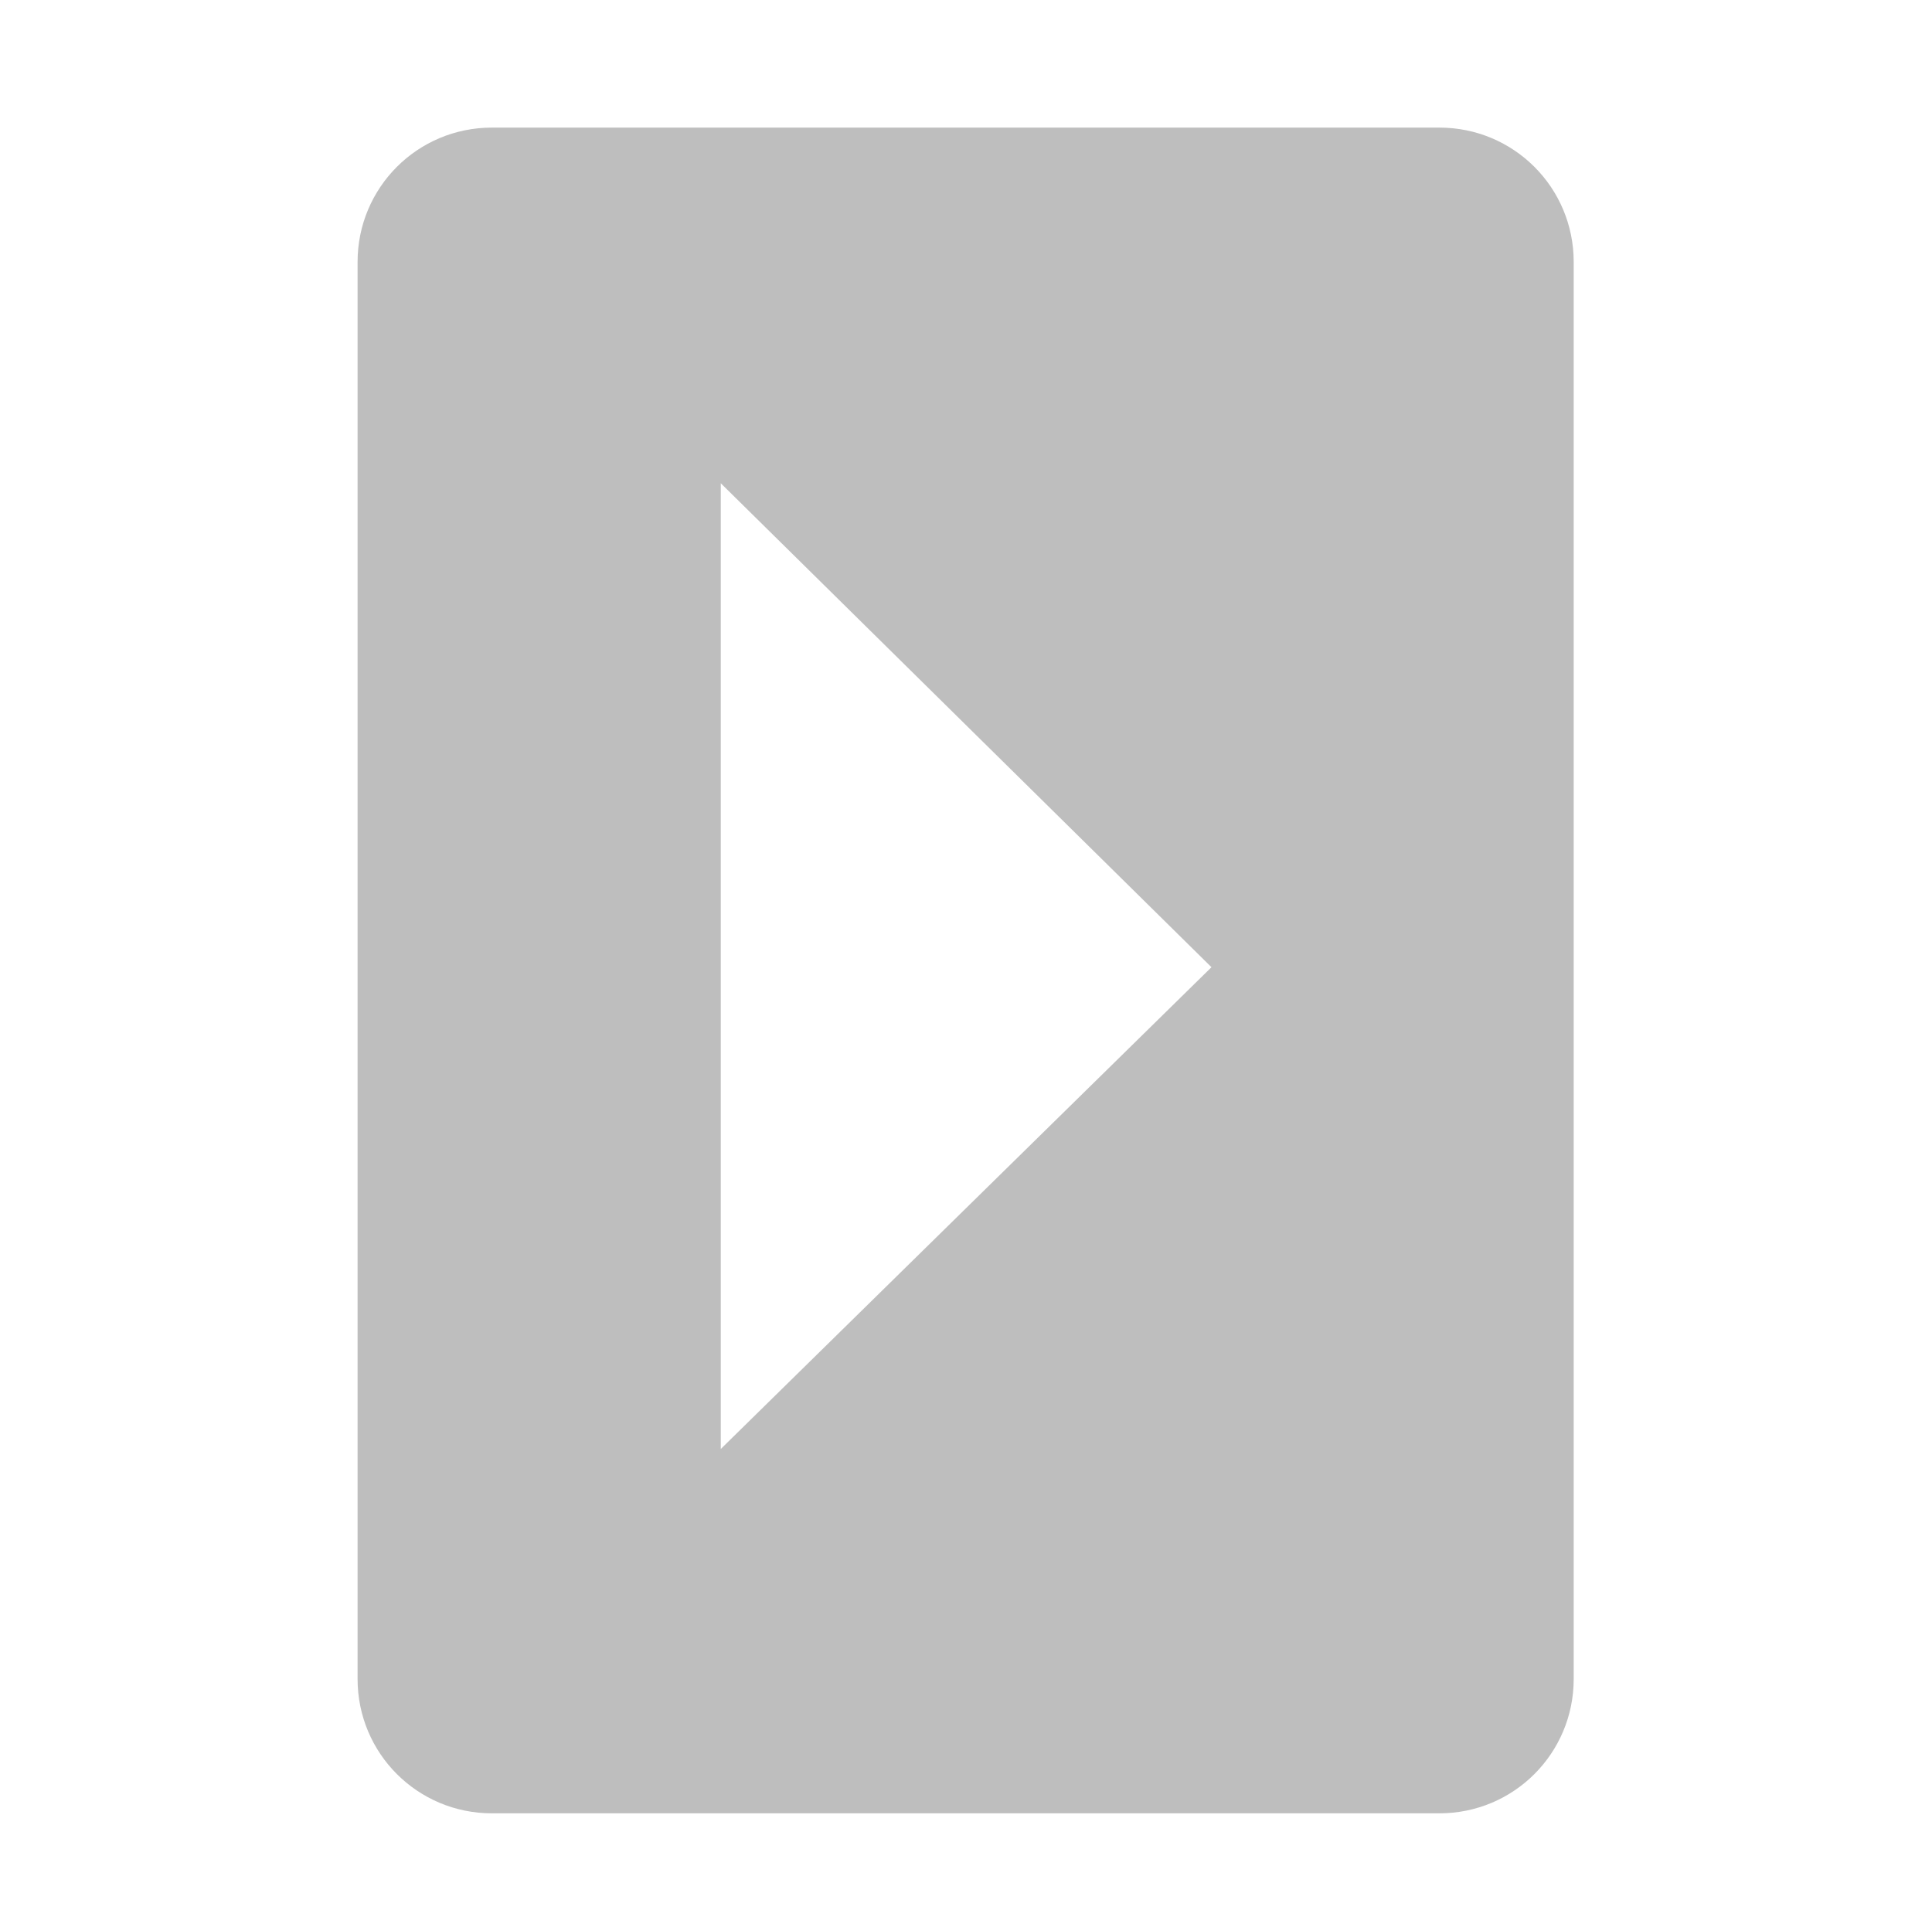
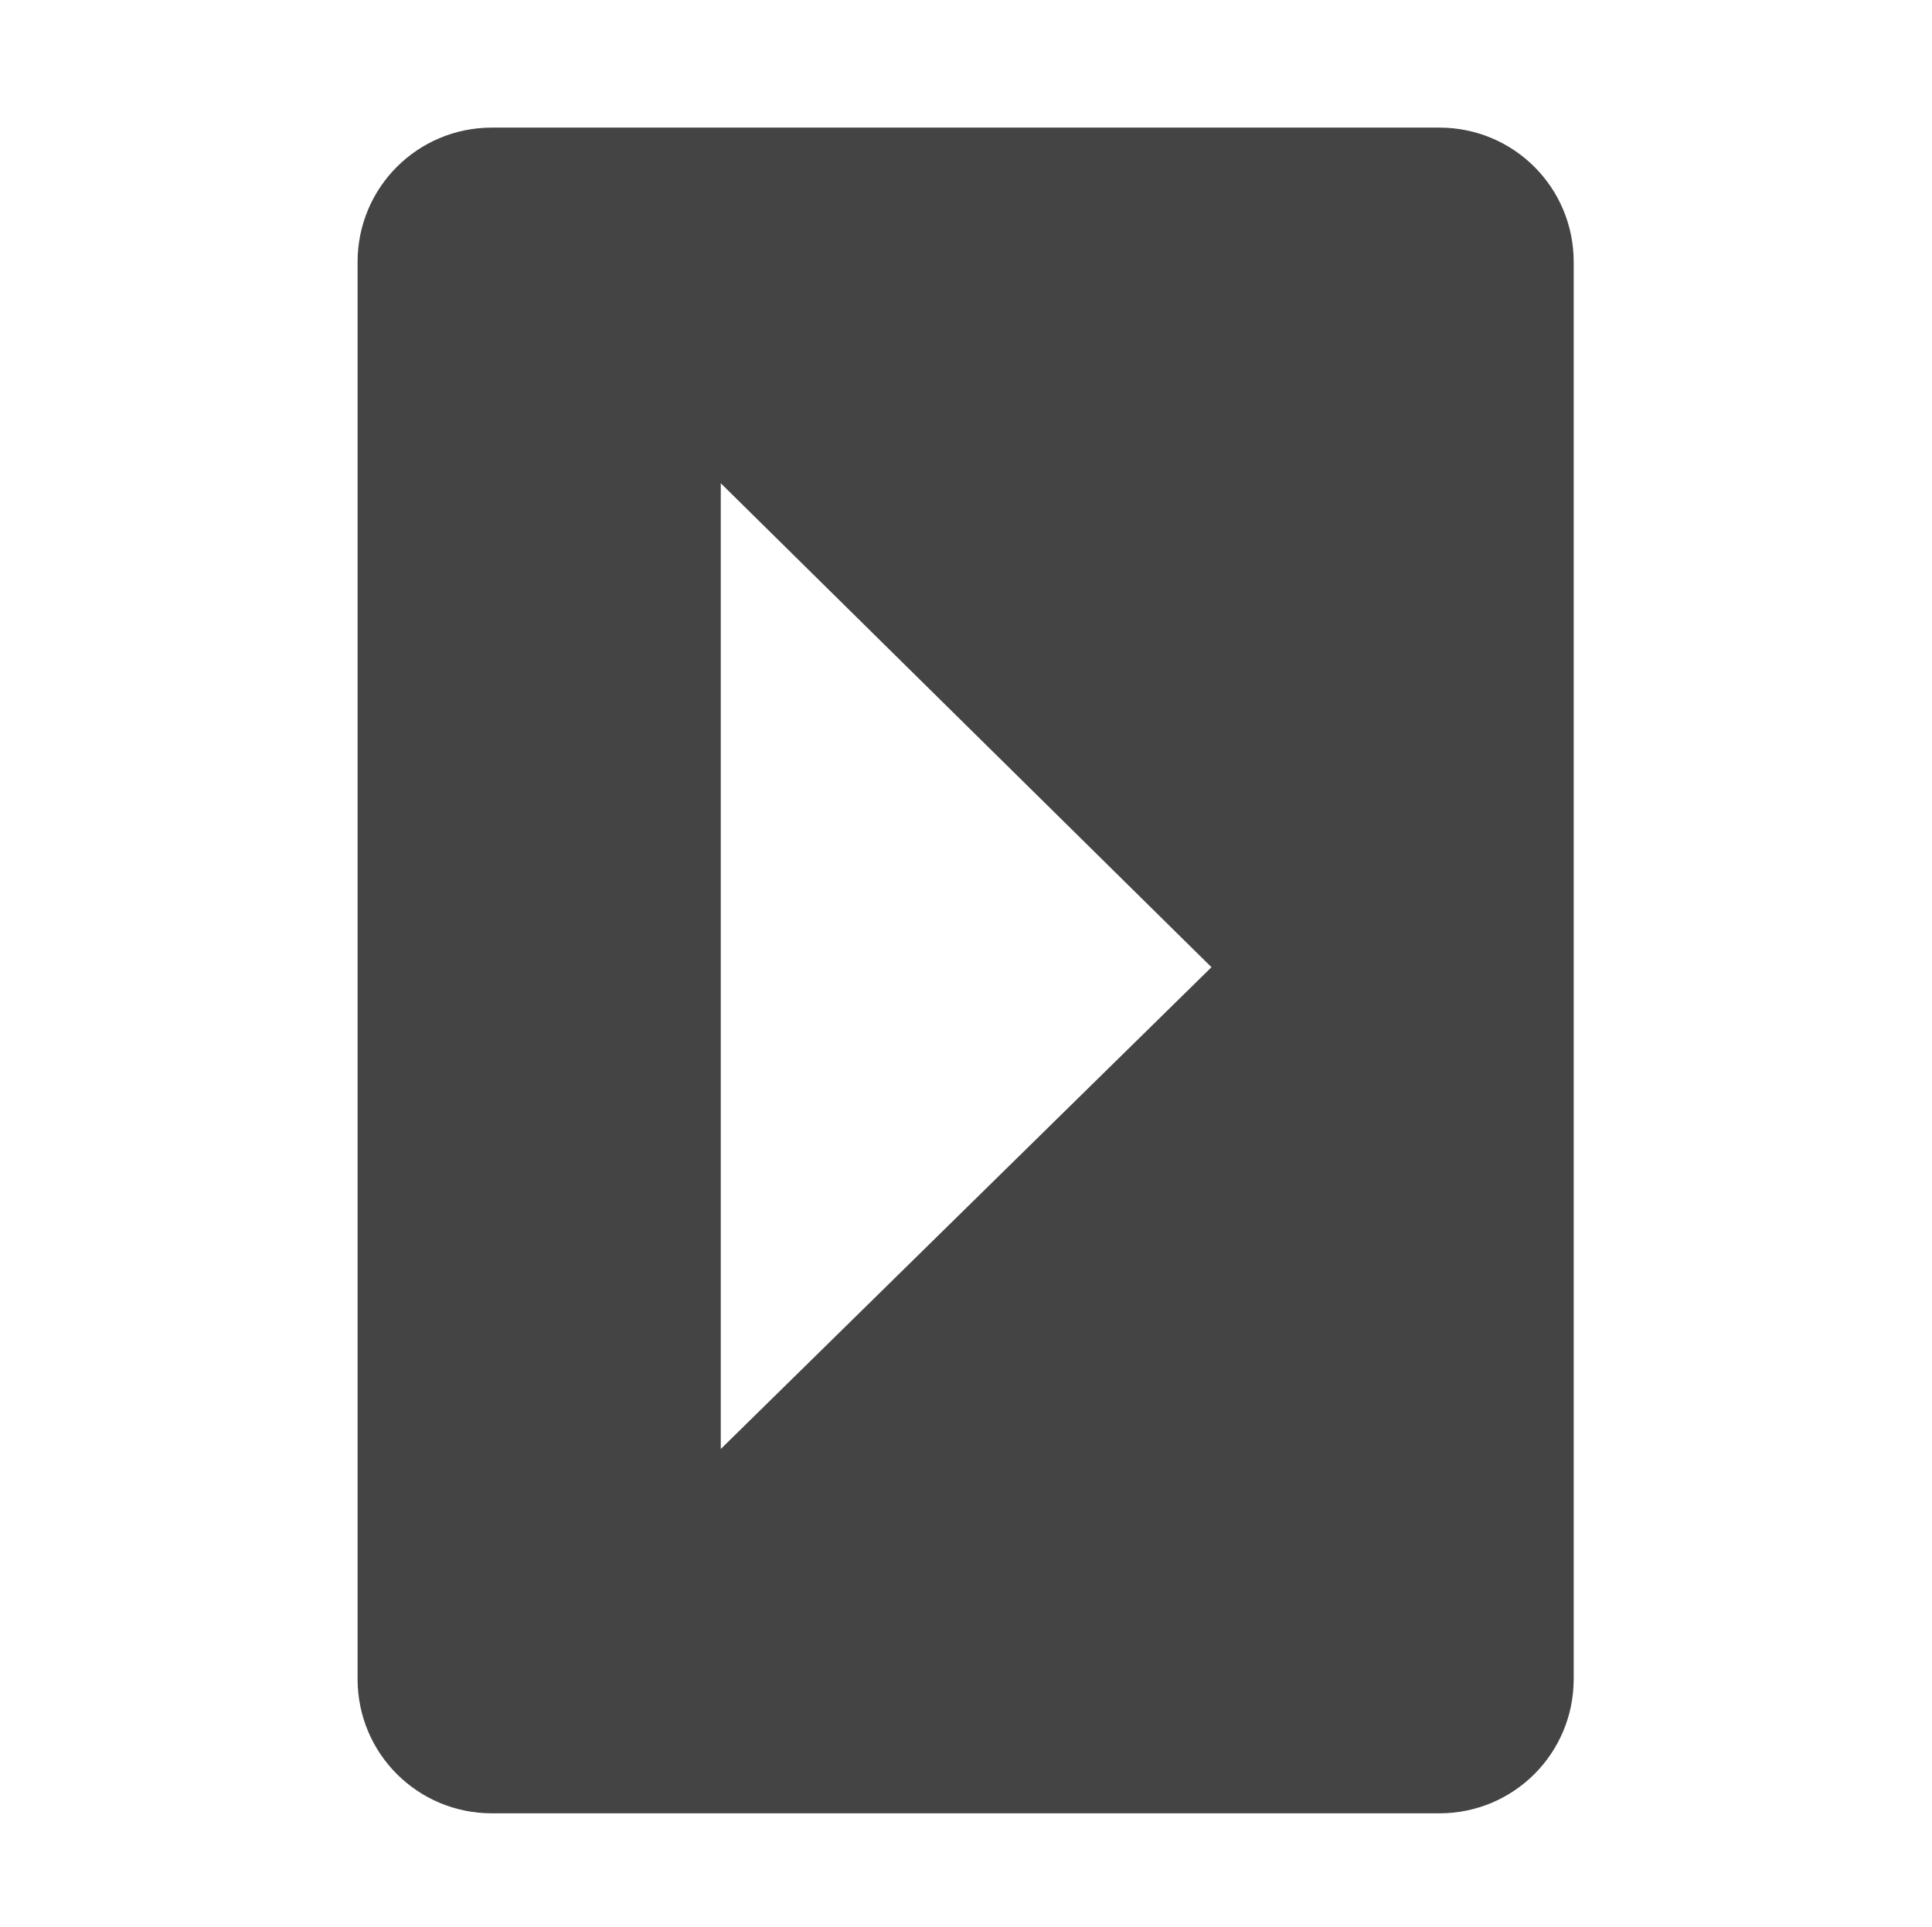
<svg xmlns="http://www.w3.org/2000/svg" width="16" height="15.959" version="1.1" viewBox="0 0 16 15.96">
  <g id="layer9" transform="translate(-81.031 -417)">
-     <path d="m94.064 419.17c0-0.617-0.497-1.113-1.113-1.113l-7.846-1e-5c-0.617 1e-5 -1.113 0.497-1.113 1.113v11.738c0 0.617 0.497 1.113 1.113 1.113l7.846 2e-5c0.617-1e-5 1.113-0.497 1.113-1.113zm-3 5.842-4.064 3.991v-8z" style="fill:#bebebe" />
+     <path d="m94.064 419.17c0-0.617-0.497-1.113-1.113-1.113l-7.846-1e-5c-0.617 1e-5 -1.113 0.497-1.113 1.113v11.738c0 0.617 0.497 1.113 1.113 1.113l7.846 2e-5c0.617-1e-5 1.113-0.497 1.113-1.113zm-3 5.842-4.064 3.991v-8z" style="fill:#444444" />
  </g>
</svg>
